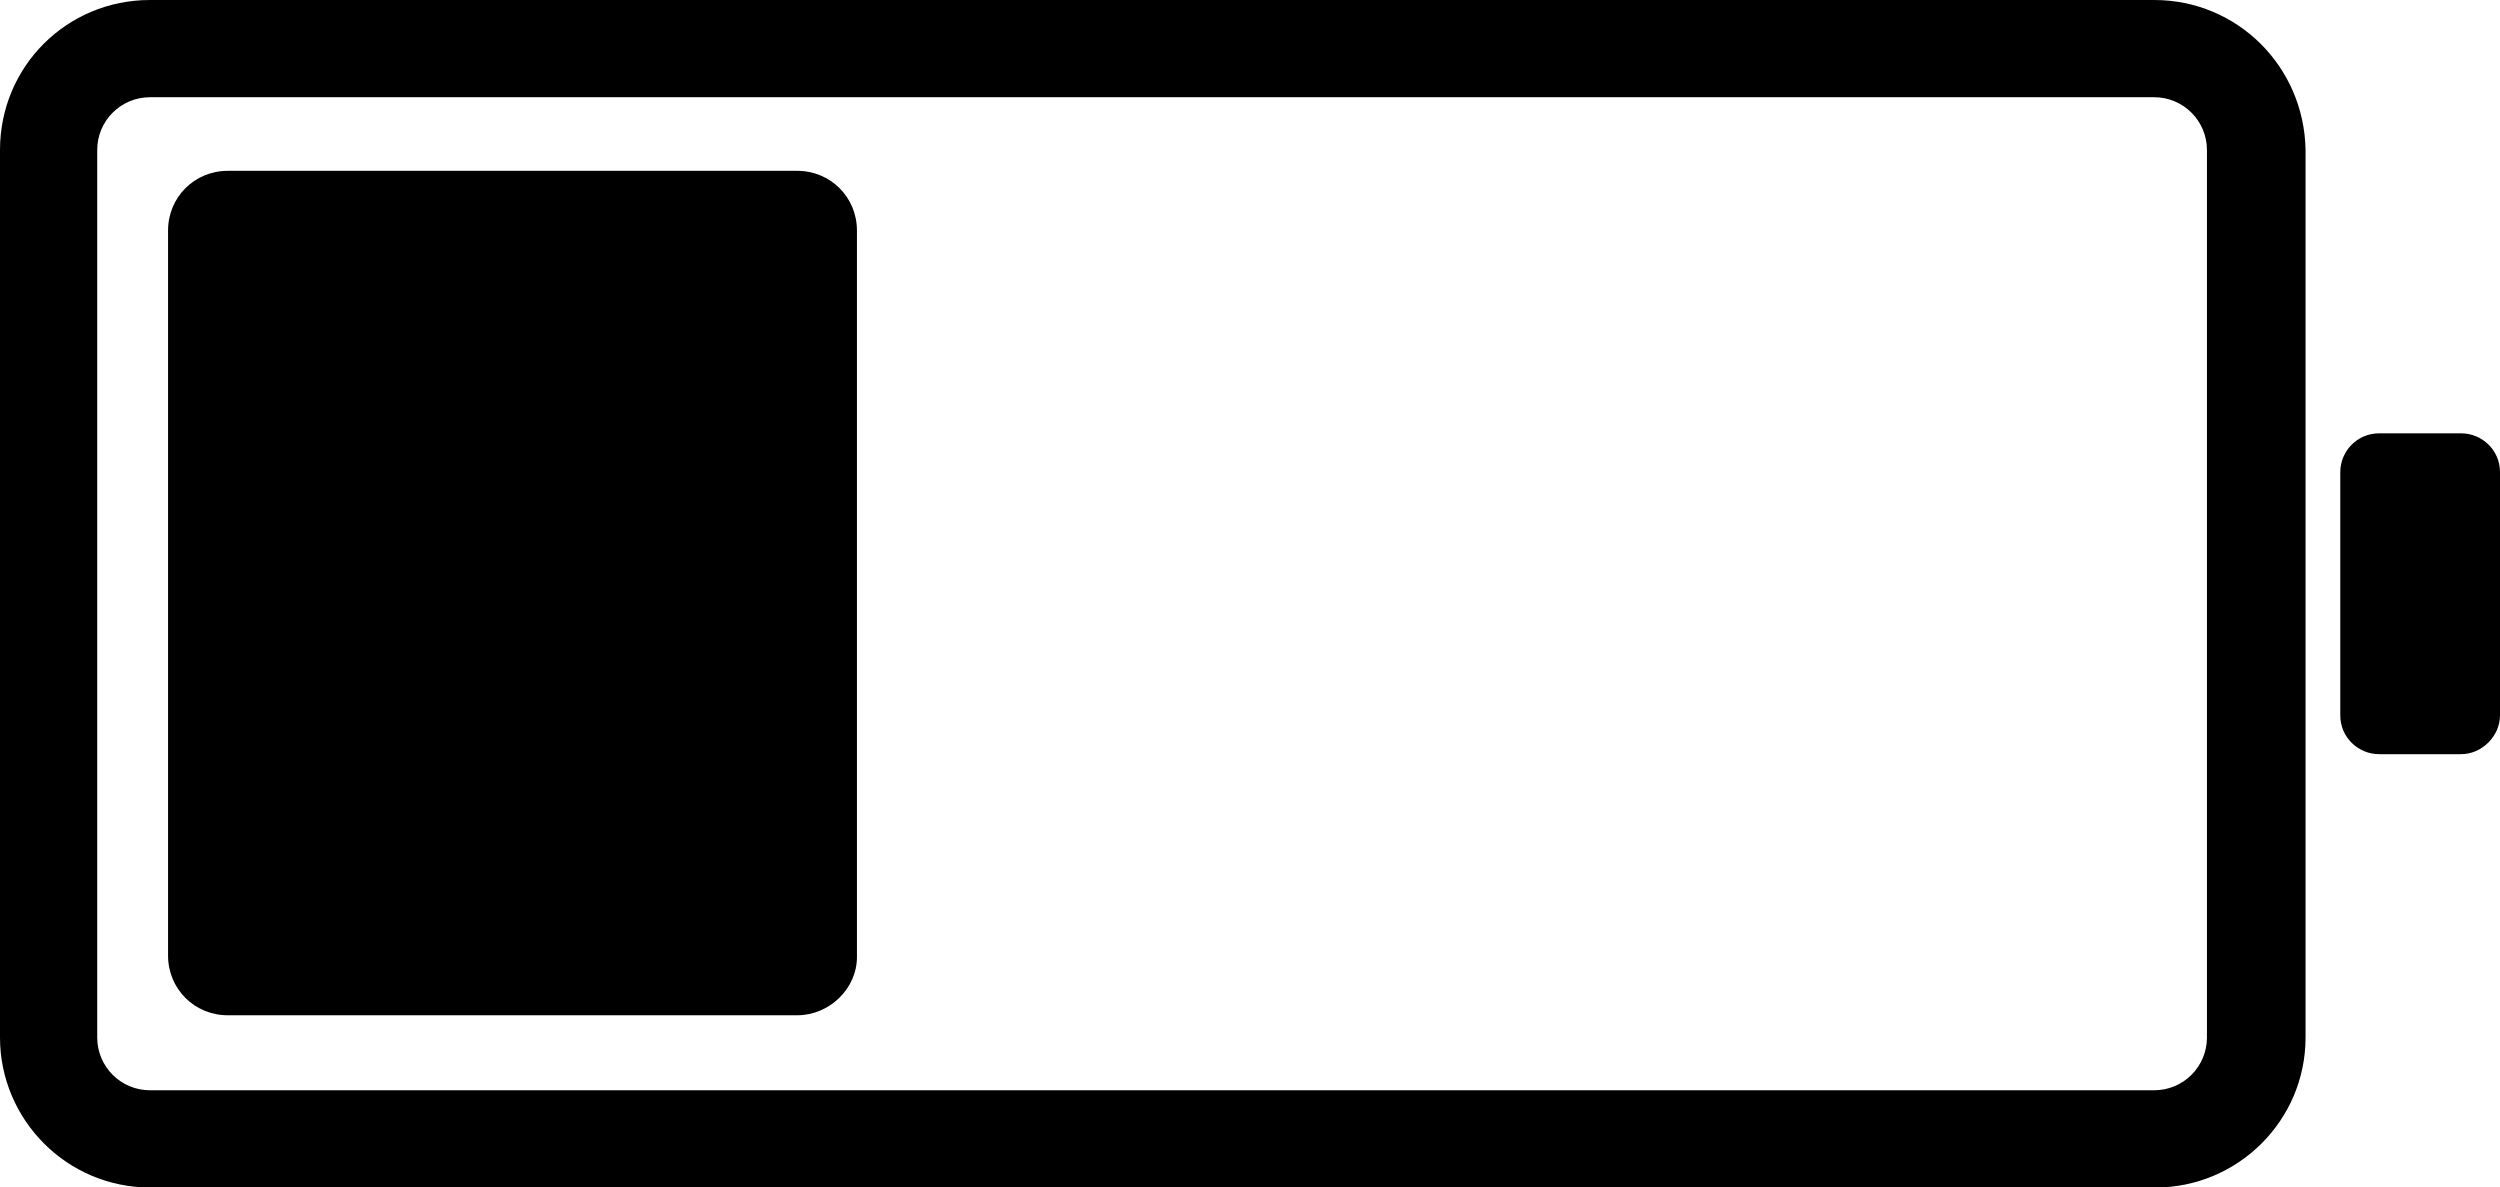
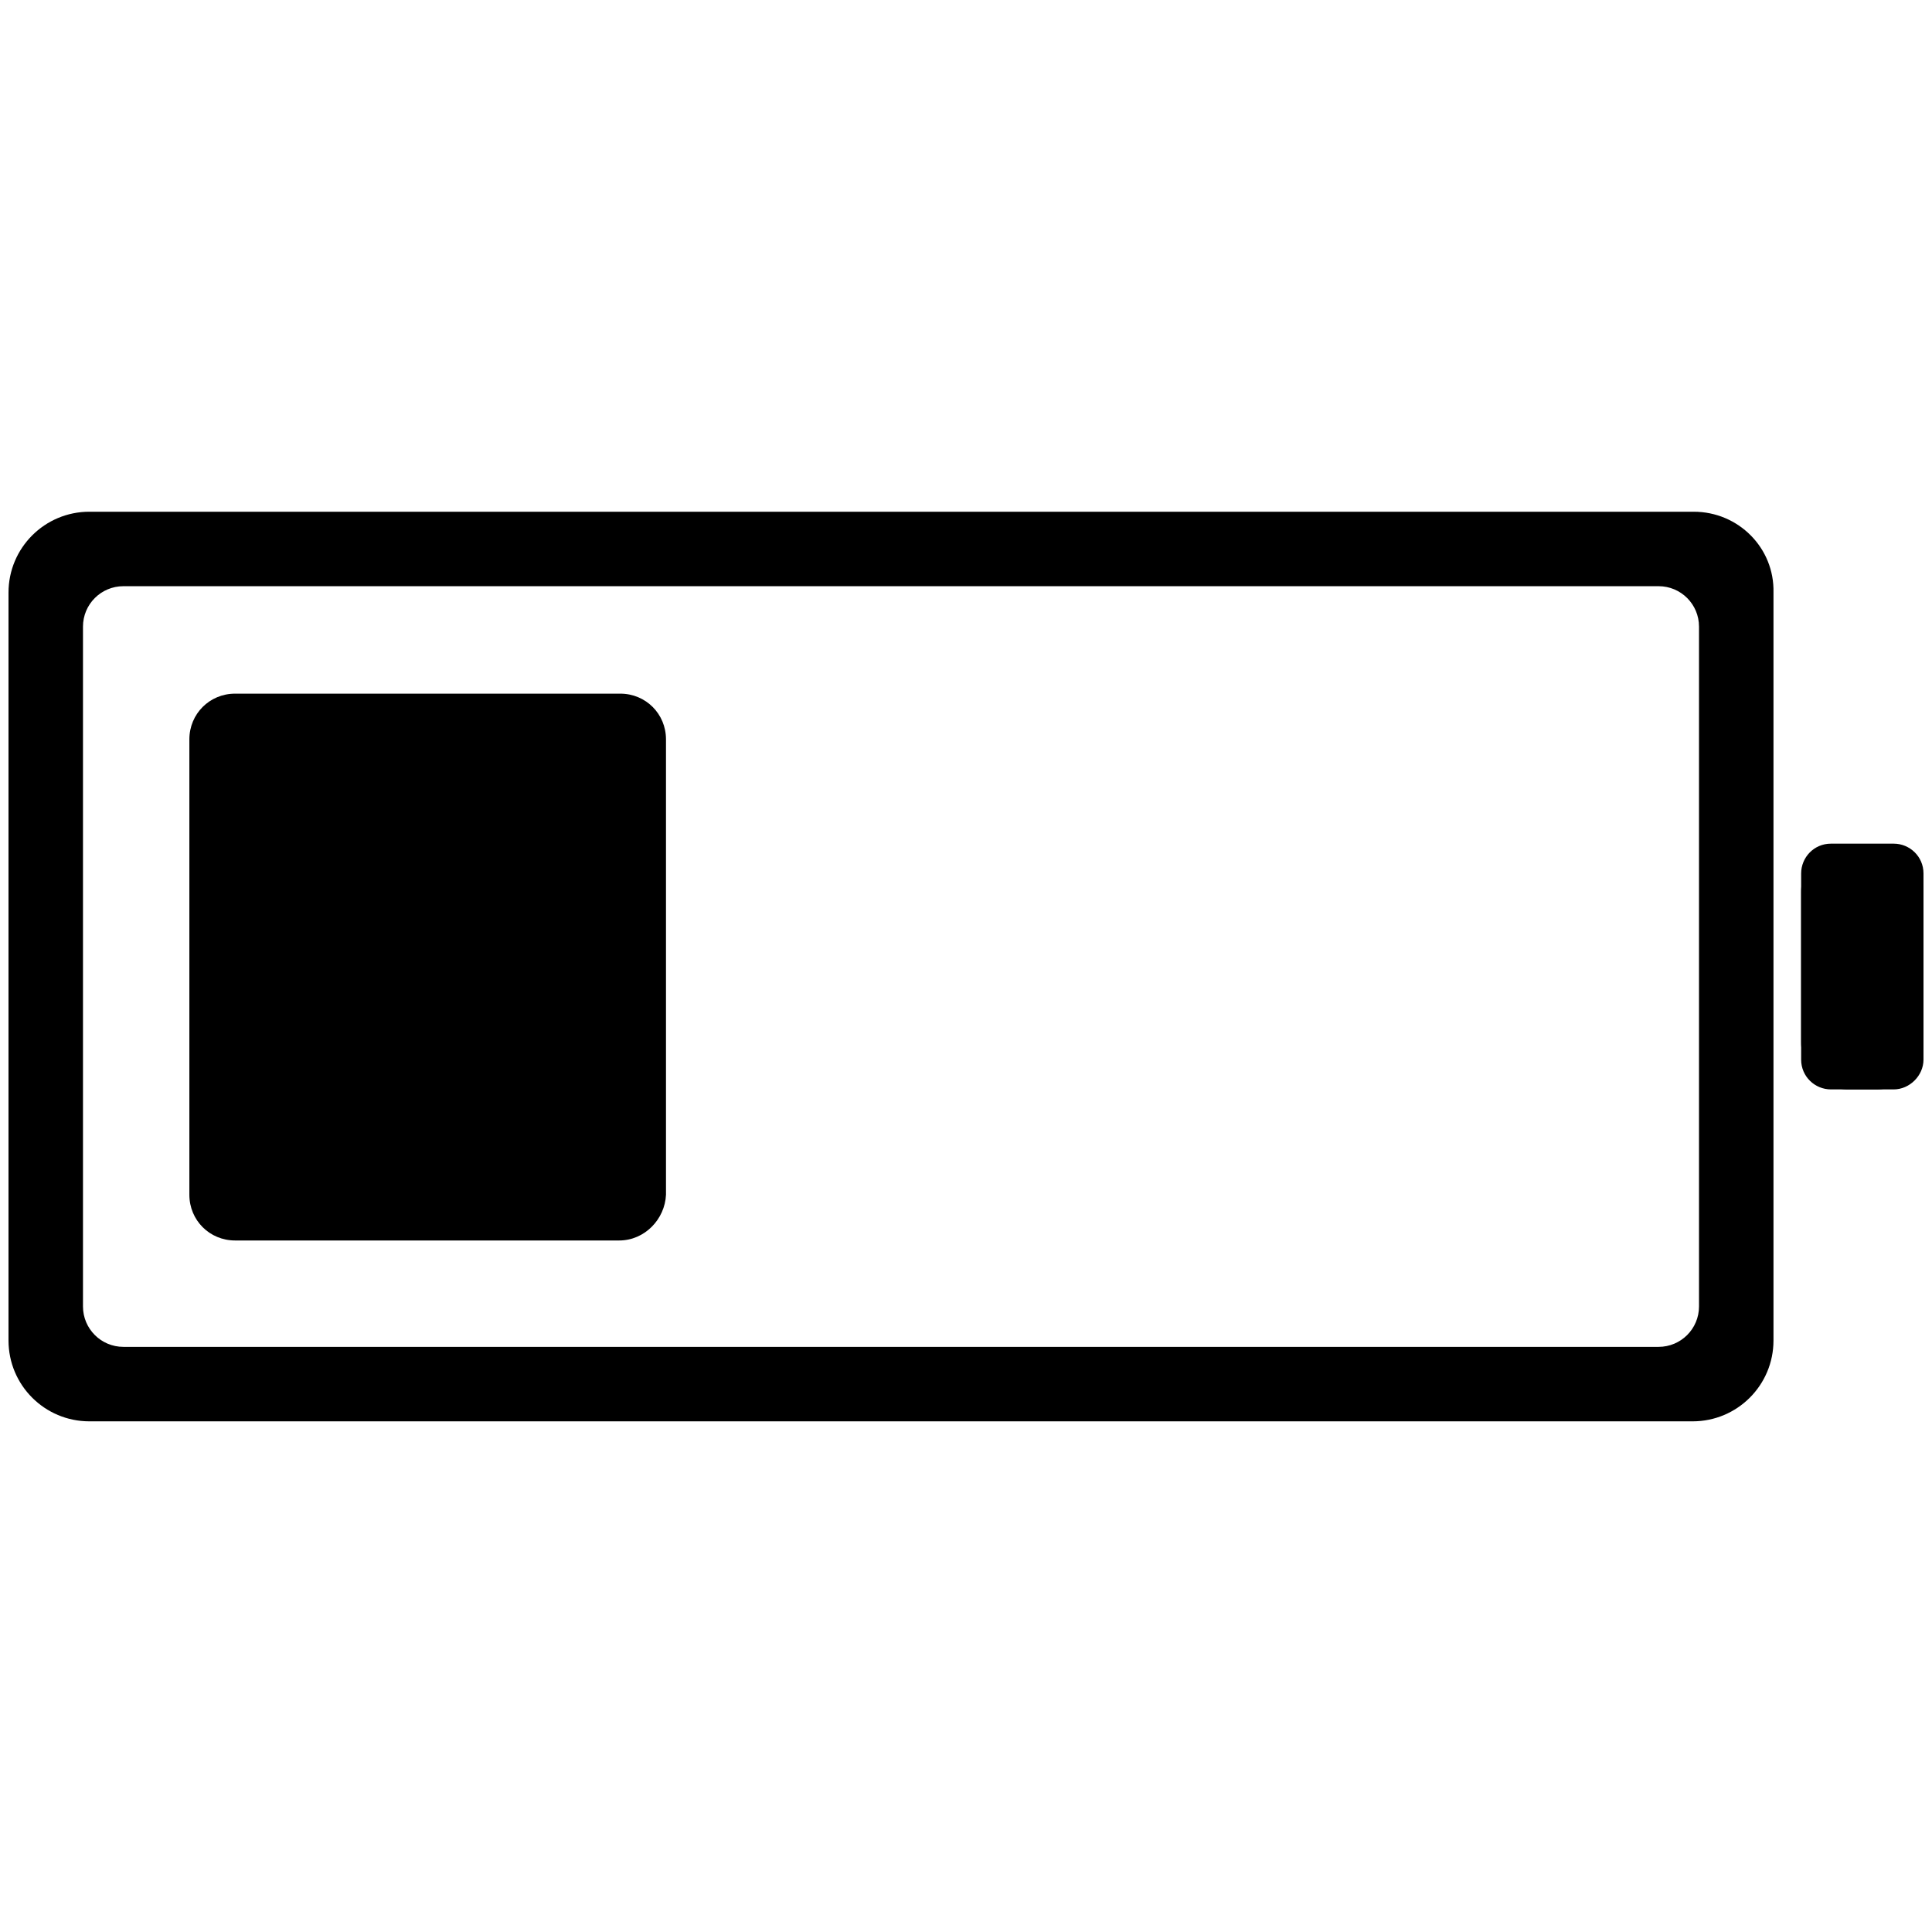
- <svg xmlns="http://www.w3.org/2000/svg" version="1.1" x="0px" y="0px" viewBox="0 0 180 85.4" style="enable-background:new 0 0 180 85.4;" xml:space="preserve">
-   <g id="Layer_2">
-     <path d="M155.1,7c2.1,0,3.8,1.7,3.8,3.8v63.9c0,2.1-1.7,3.8-3.8,3.8H10.8c-2.1,0-3.8-1.7-3.8-3.8V10.8C7,8.7,8.7,7,10.8,7H155.1    M155.1,0H10.8C4.8,0,0,4.8,0,10.8v63.9c0,5.9,4.8,10.8,10.8,10.8h144.4c5.9,0,10.8-4.8,10.8-10.8V10.8C165.9,4.8,161.1,0,155.1,0   L155.1,0z" />
+ <svg xmlns="http://www.w3.org/2000/svg" version="1.1" id="Layer_1" x="0px" y="0px" viewBox="0 0 181.6 181.6" style="enable-background:new 0 0 181.6 181.6;" xml:space="preserve">
+   <g id="Layer_2_copy">
+     <path d="M178,102.4h-5.9c-1.5,0-2.8-1.2-2.8-2.8V82.1c0-1.5,1.2-2.8,2.8-2.8h5.9c1.5,0,2.8,1.2,2.8,2.8v17.5   C180.8,101.1,179.5,102.4,178,102.4z" />
  </g>
-   <g id="Layer_2_copy">
-     <g>
-       <path d="M57.4,73.1h-41c-2.4,0-4.3-1.9-4.3-4.3V16.6c0-2.4,1.9-4.3,4.3-4.3h41c2.4,0,4.3,1.9,4.3,4.3v52.3    C61.7,71.2,59.7,73.1,57.4,73.1z" />
-     </g>
-     <path d="M177.2,54.3h-5.9c-1.5,0-2.8-1.2-2.8-2.8V34c0-1.5,1.2-2.8,2.8-2.8h5.9c1.5,0,2.8,1.2,2.8,2.8v17.5   C180,53,178.7,54.3,177.2,54.3z" />
+   <g>
+     <path d="M58.2,116.6H22.1c-2.4,0-4.3-1.9-4.3-4.3V69.5c0-2.4,1.9-4.3,4.3-4.3h36.2c2.4,0,4.3,1.9,4.3,4.3v42.8   C62.5,114.6,60.6,116.6,58.2,116.6z" />
  </g>
+   <path d="M176.4,102.4h-2.7c-2.4,0-4.4-2-4.4-4.4V83.8c0-2.4,2-4.4,4.4-4.4h2.7c2.4,0,4.4,2,4.4,4.4V98  C180.8,100.4,178.8,102.4,176.4,102.4z" />
+   <path d="M159.2,48.1H8.4c-4.2,0-7.6,3.4-7.6,7.6V126c0,4.2,3.4,7.6,7.6,7.6h150.7c4.2,0,7.6-3.4,7.6-7.6V55.7  C166.8,51.5,163.4,48.1,159.2,48.1z M159.7,122.8c0,2.1-1.7,3.8-3.8,3.8H11.6c-2.1,0-3.8-1.7-3.8-3.8V58.9c0-2.1,1.7-3.8,3.8-3.8  h144.3c2.1,0,3.8,1.7,3.8,3.8V122.8z" />
</svg>
